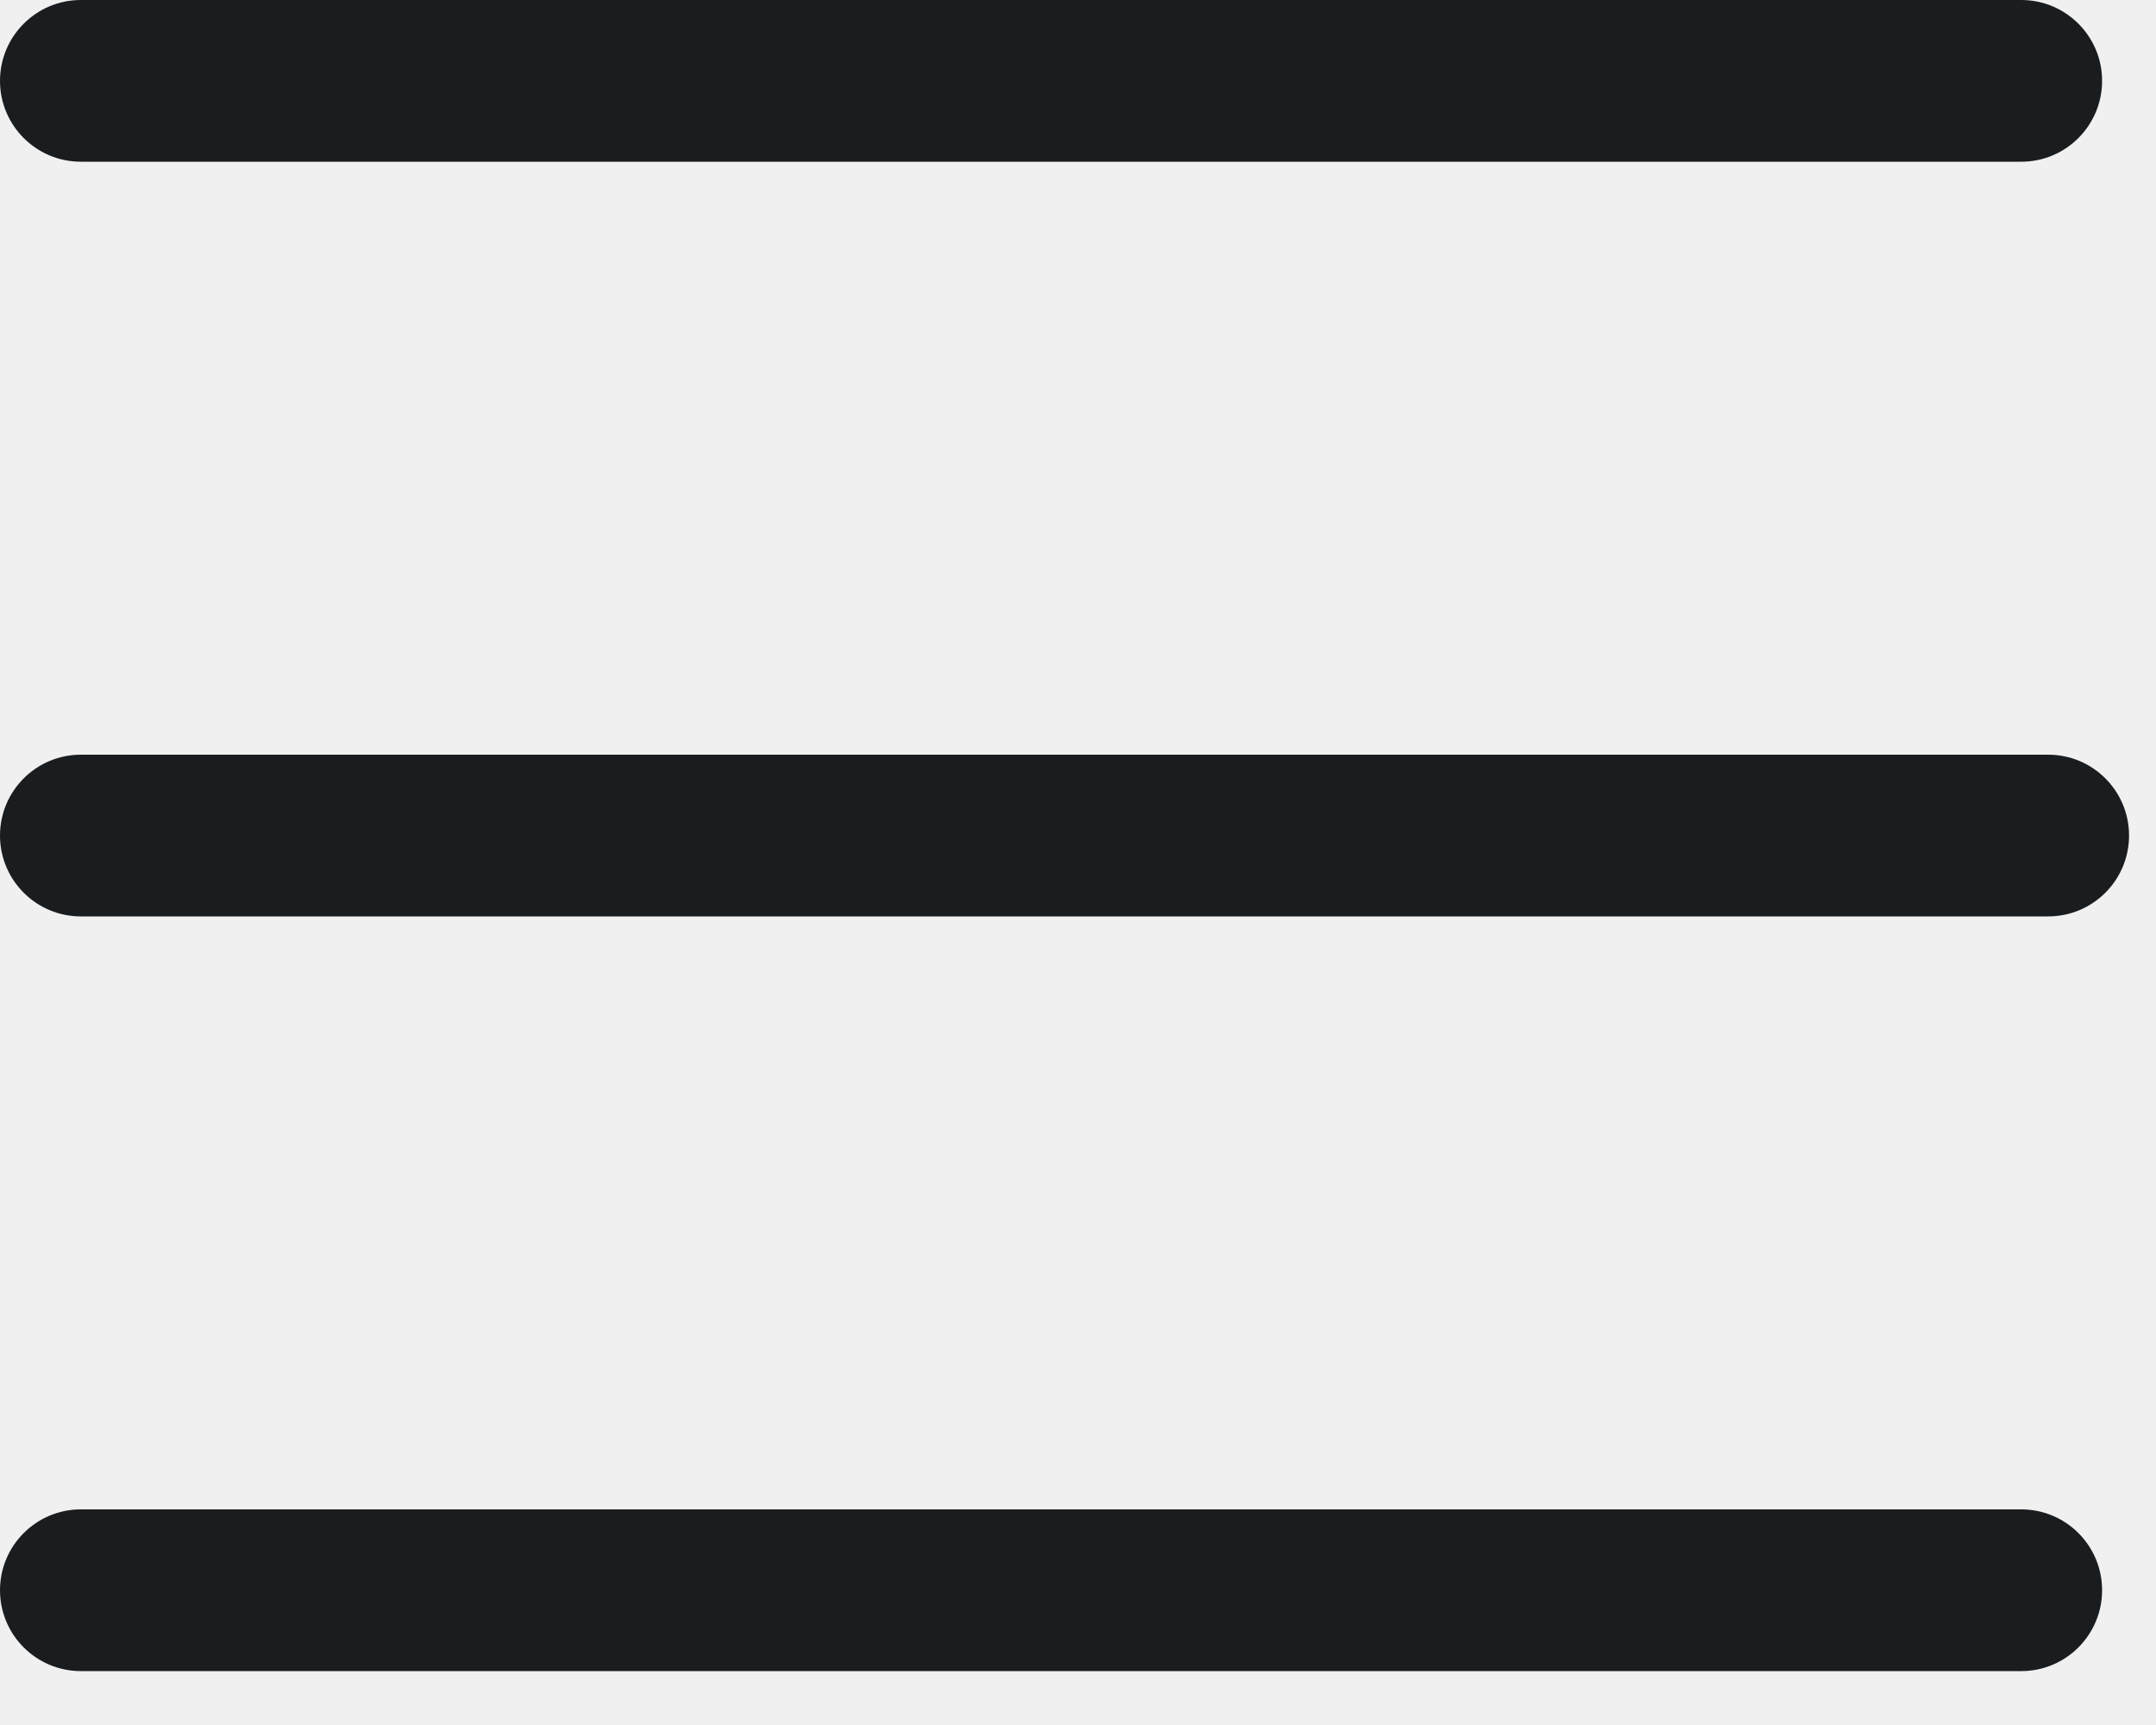
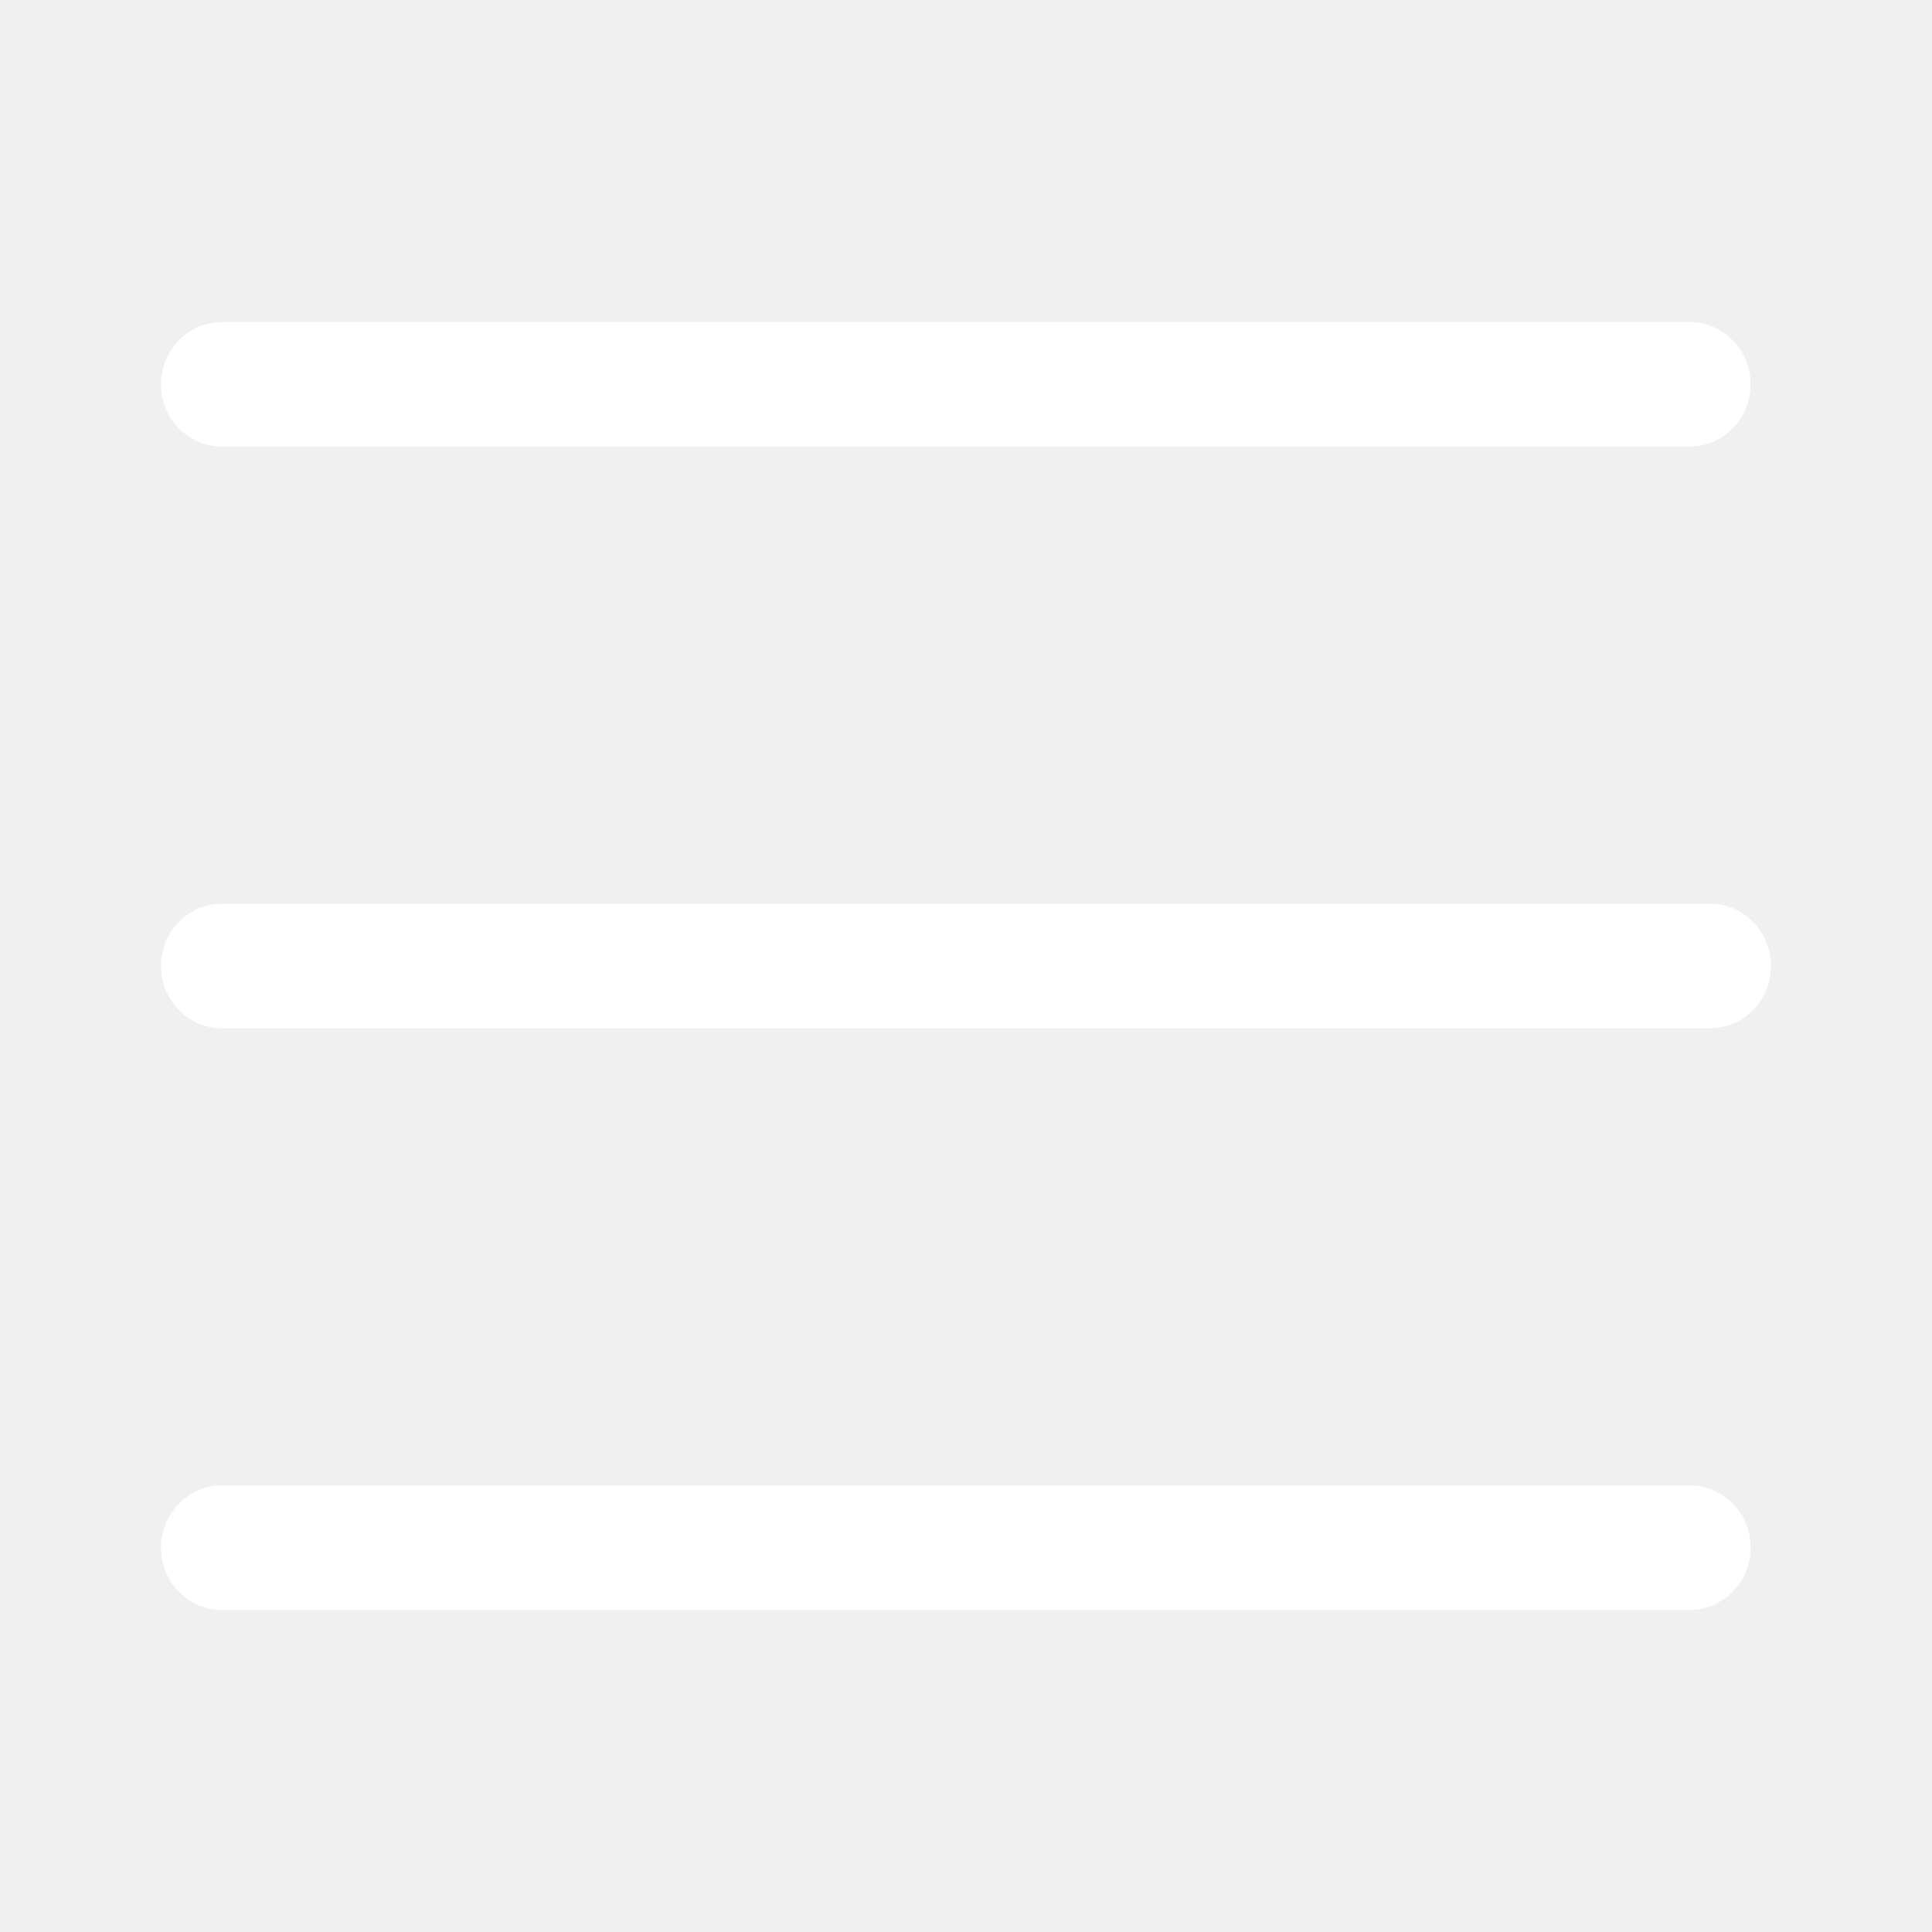
- <svg xmlns="http://www.w3.org/2000/svg" width="20" height="16" viewBox="0 0 20 16" fill="none">
-   <path d="M18.75 14C19.164 14 19.5 14.336 19.5 14.75C19.5 15.164 19.164 15.5 18.75 15.5H0.75C0.336 15.5 0 15.164 0 14.75C0 14.336 0.336 14 0.75 14H18.75ZM19 7C19.414 7 19.75 7.336 19.75 7.75C19.75 8.164 19.414 8.5 19 8.5H0.75C0.336 8.5 0 8.164 0 7.75C0 7.336 0.336 7 0.75 7H19ZM18.75 0C19.164 0 19.5 0.336 19.5 0.75C19.5 1.164 19.164 1.5 18.75 1.5H0.75C0.336 1.5 0 1.164 0 0.75C0 0.336 0.336 0 0.75 0H18.75Z" fill="#1A1D20" />
+ <svg xmlns="http://www.w3.org/2000/svg" width="24" height="24" viewBox="0 0 24 24" fill="none">
+   <path d="M20.987 18.452C21.407 18.452 21.747 18.798 21.747 19.226C21.747 19.653 21.407 20 20.987 20H2.759C2.34 20 2 19.653 2 19.226C2 18.798 2.34 18.452 2.759 18.452H20.987ZM21.241 11.226C21.66 11.226 22 11.572 22 12C22 12.428 21.66 12.774 21.241 12.774H2.759C2.34 12.774 2 12.428 2 12C2 11.572 2.34 11.226 2.759 11.226H21.241ZM20.987 4C21.407 4 21.747 4.347 21.747 4.774C21.747 5.202 21.407 5.548 20.987 5.548H2.759C2.34 5.548 2 5.202 2 4.774C2 4.347 2.34 4 2.759 4H20.987Z" fill="white" />
</svg>
